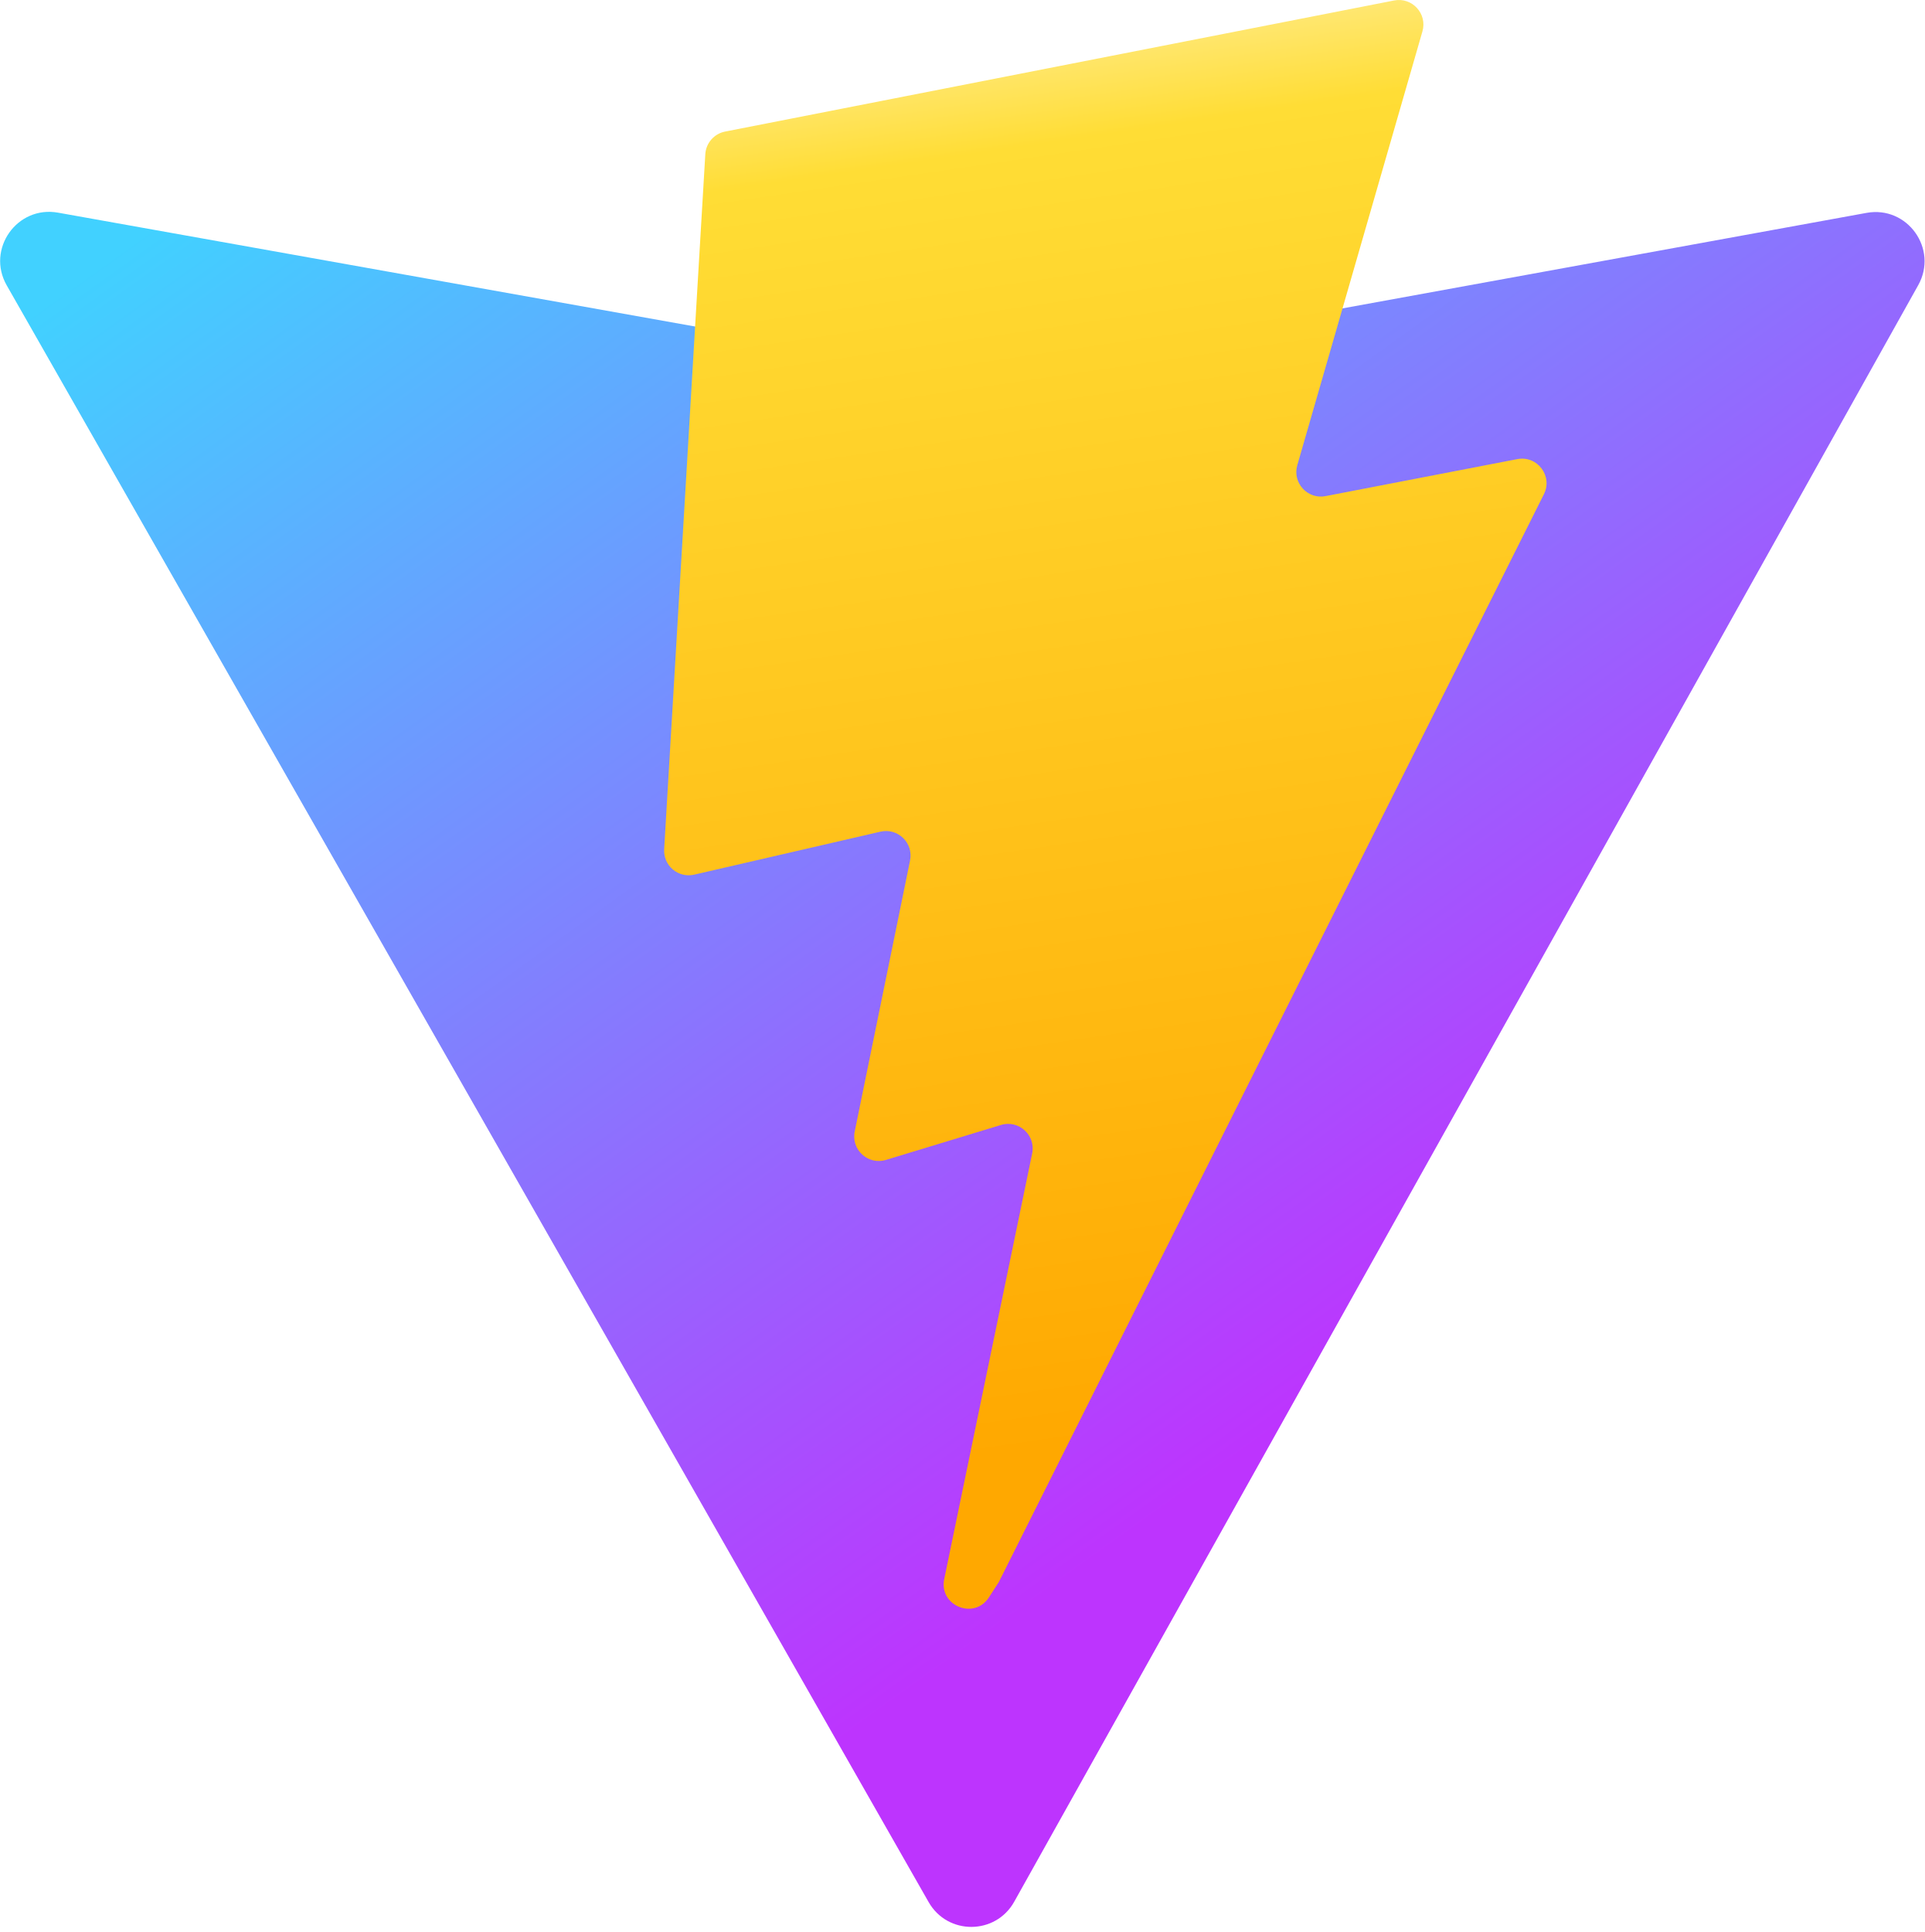
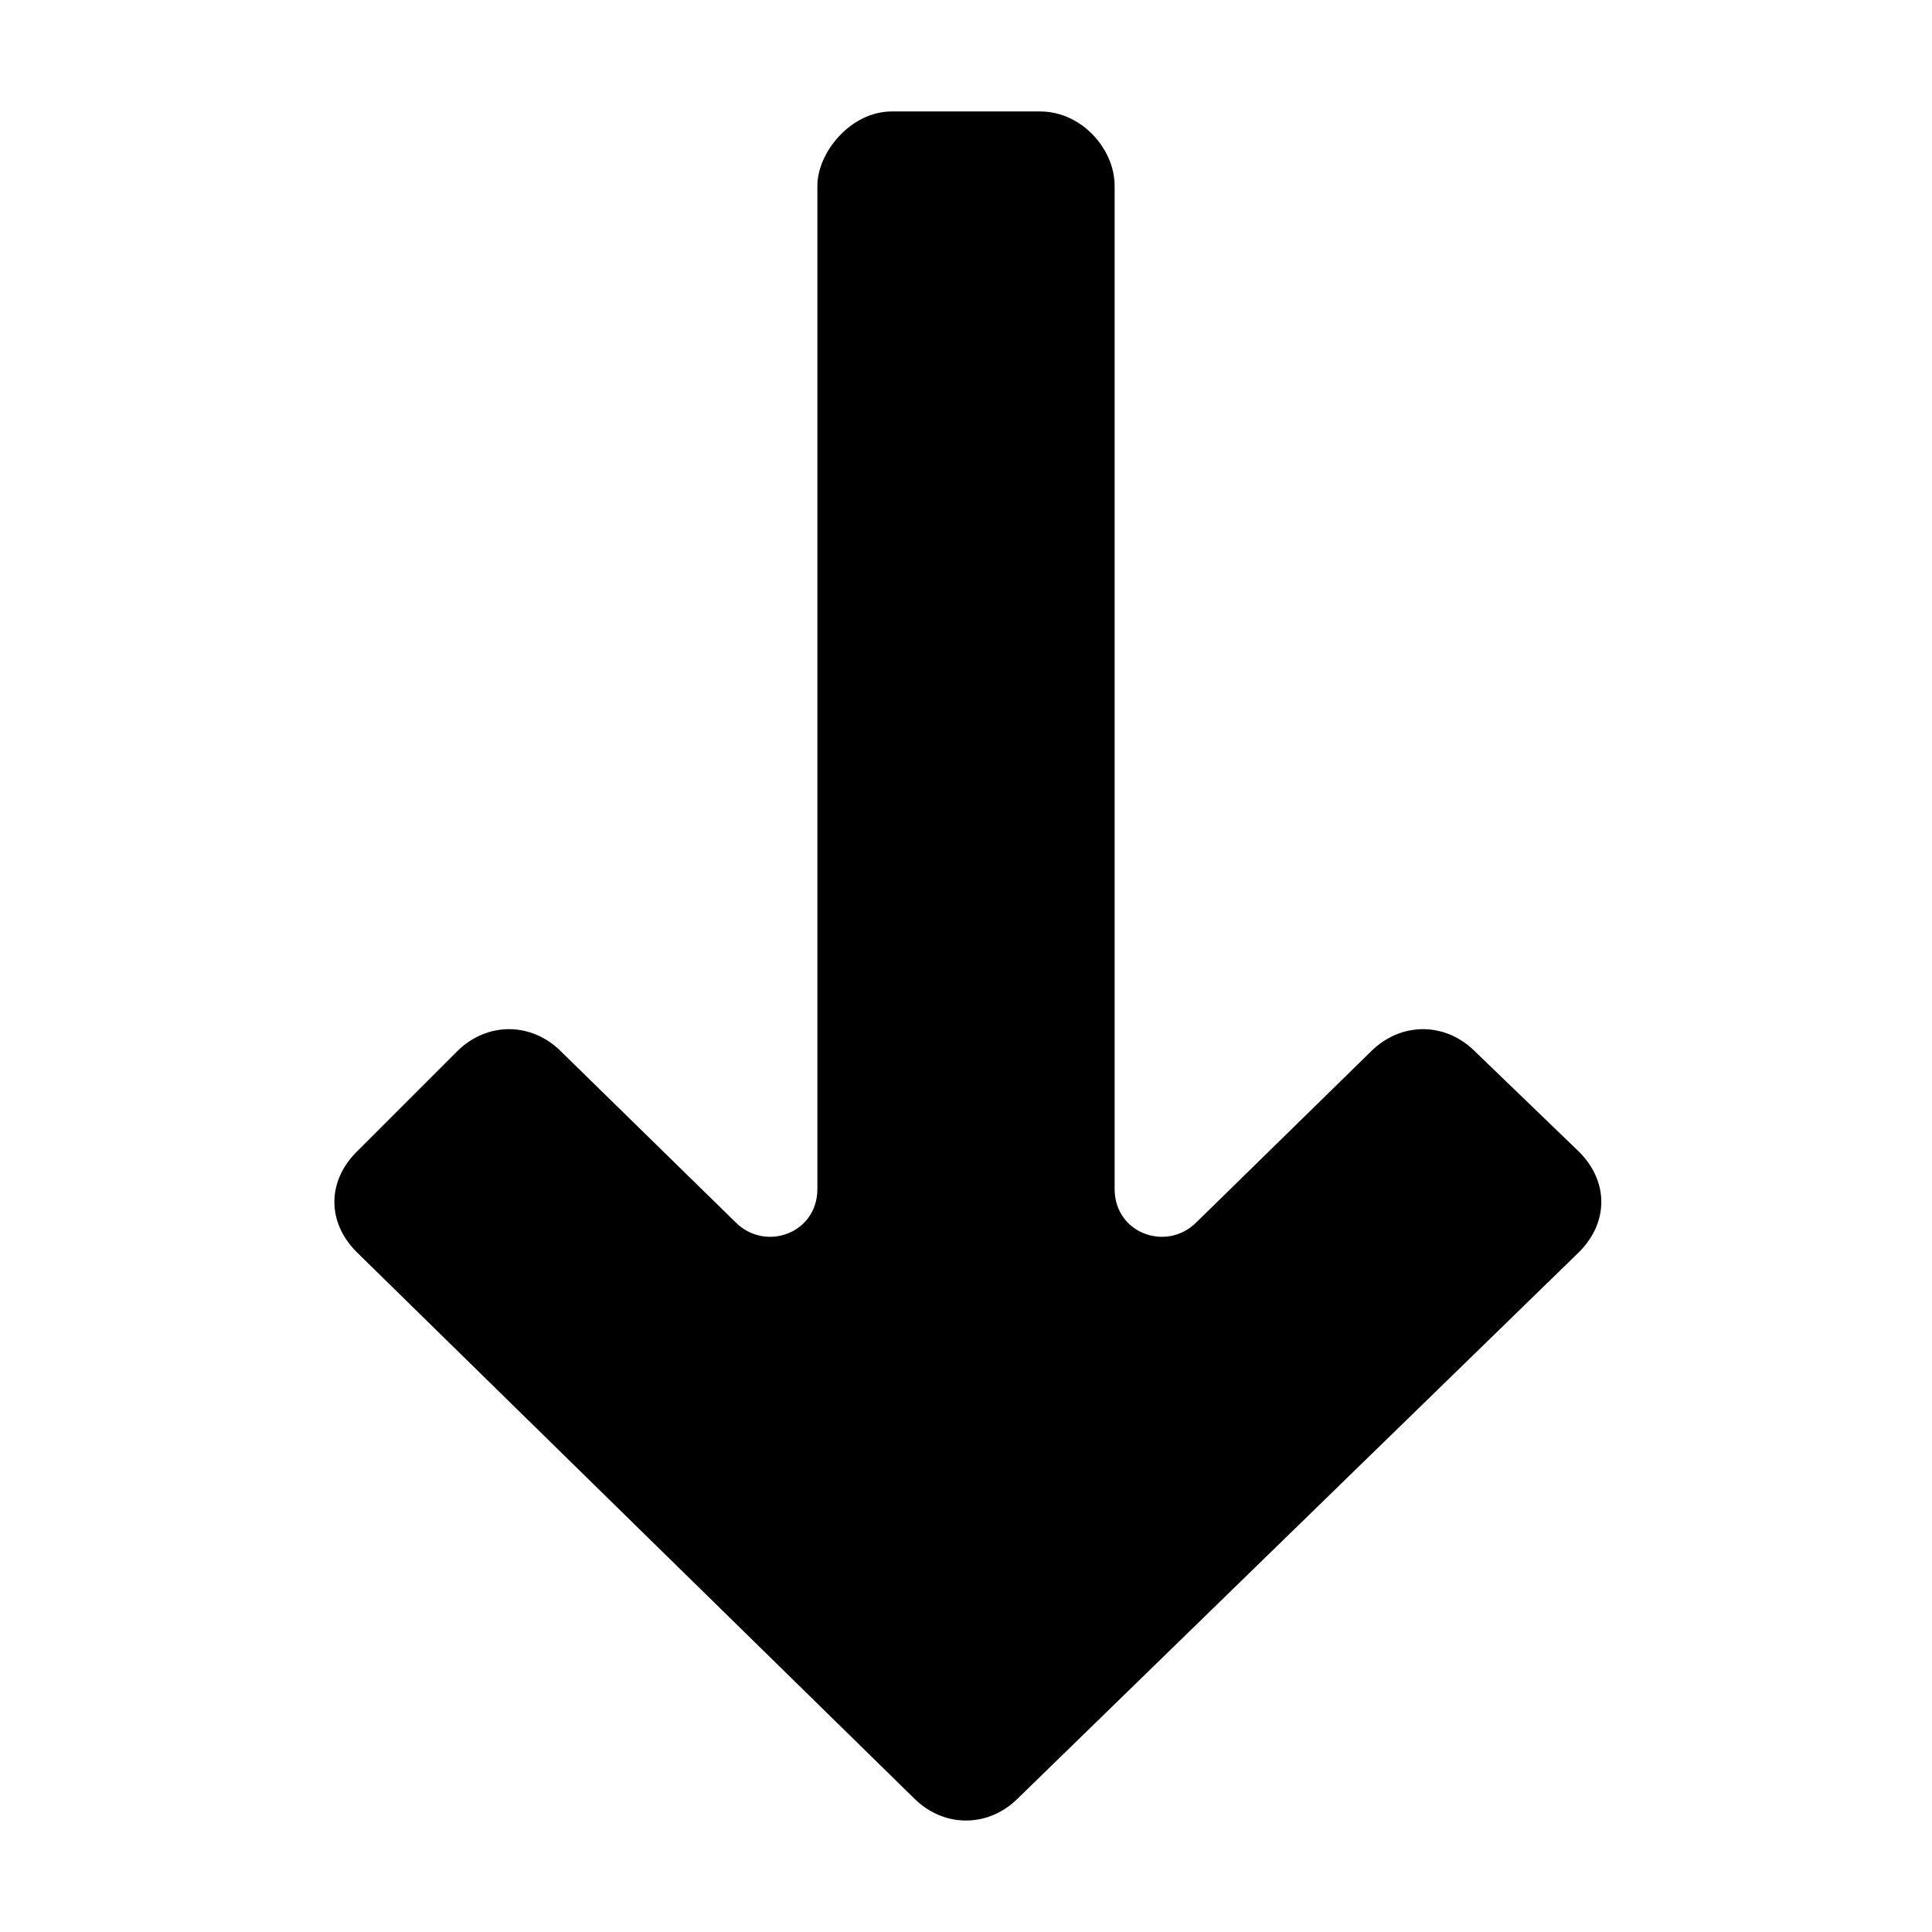
- <svg xmlns="http://www.w3.org/2000/svg" aria-hidden="true" role="img" class="iconify iconify--logos" width="31.88" height="32" preserveAspectRatio="xMidYMid meet" viewBox="0 0 256 257">
-   <defs>
-     <linearGradient id="IconifyId1813088fe1fbc01fb466" x1="-.828%" x2="57.636%" y1="7.652%" y2="78.411%">
-       <stop offset="0%" stop-color="#41D1FF" />
-       <stop offset="100%" stop-color="#BD34FE" />
-     </linearGradient>
-     <linearGradient id="IconifyId1813088fe1fbc01fb467" x1="43.376%" x2="50.316%" y1="2.242%" y2="89.03%">
-       <stop offset="0%" stop-color="#FFEA83" />
-       <stop offset="8.333%" stop-color="#FFDD35" />
-       <stop offset="100%" stop-color="#FFA800" />
-     </linearGradient>
-   </defs>
-   <path fill="url(#IconifyId1813088fe1fbc01fb466)" d="M255.153 37.938L134.897 252.976c-2.483 4.44-8.862 4.466-11.382.048L.875 37.958c-2.746-4.814 1.371-10.646 6.827-9.67l120.385 21.517a6.537 6.537 0 0 0 2.322-.004l117.867-21.483c5.438-.991 9.574 4.796 6.877 9.62Z" />
-   <path fill="url(#IconifyId1813088fe1fbc01fb467)" d="M185.432.063L96.44 17.501a3.268 3.268 0 0 0-2.634 3.014l-5.474 92.456a3.268 3.268 0 0 0 3.997 3.378l24.777-5.718c2.318-.535 4.413 1.507 3.936 3.838l-7.361 36.047c-.495 2.426 1.782 4.5 4.151 3.78l15.304-4.649c2.372-.72 4.652 1.36 4.15 3.788l-11.698 56.621c-.732 3.542 3.979 5.473 5.943 2.437l1.313-2.028l72.516-144.72c1.215-2.423-.88-5.186-3.54-4.672l-25.505 4.922c-2.396.462-4.435-1.77-3.759-4.114l16.646-57.705c.677-2.35-1.37-4.583-3.769-4.113Z" />
+ <svg xmlns="http://www.w3.org/2000/svg" fill="#000000" width="800px" height="800px" viewBox="0 0 52 52" enable-background="new 0 0 52 52" xml:space="preserve">
+   <path d="M9.6,31c-0.8,0.8-0.8,1.9,0,2.7l15,14.7c0.8,0.8,2,0.8,2.8,0l15.1-14.7c0.8-0.8,0.8-1.9,0-2.7l-2.8-2.7  c-0.8-0.8-2-0.8-2.8,0l-4.7,4.6C31.4,33.7,30,33.2,30,32V5c0-1-0.9-2-2-2h-4c-1.1,0-2,1.1-2,2v27c0,1.2-1.4,1.7-2.2,0.9l-4.7-4.6  c-0.8-0.8-2-0.8-2.8,0L9.6,31z" />
</svg>
